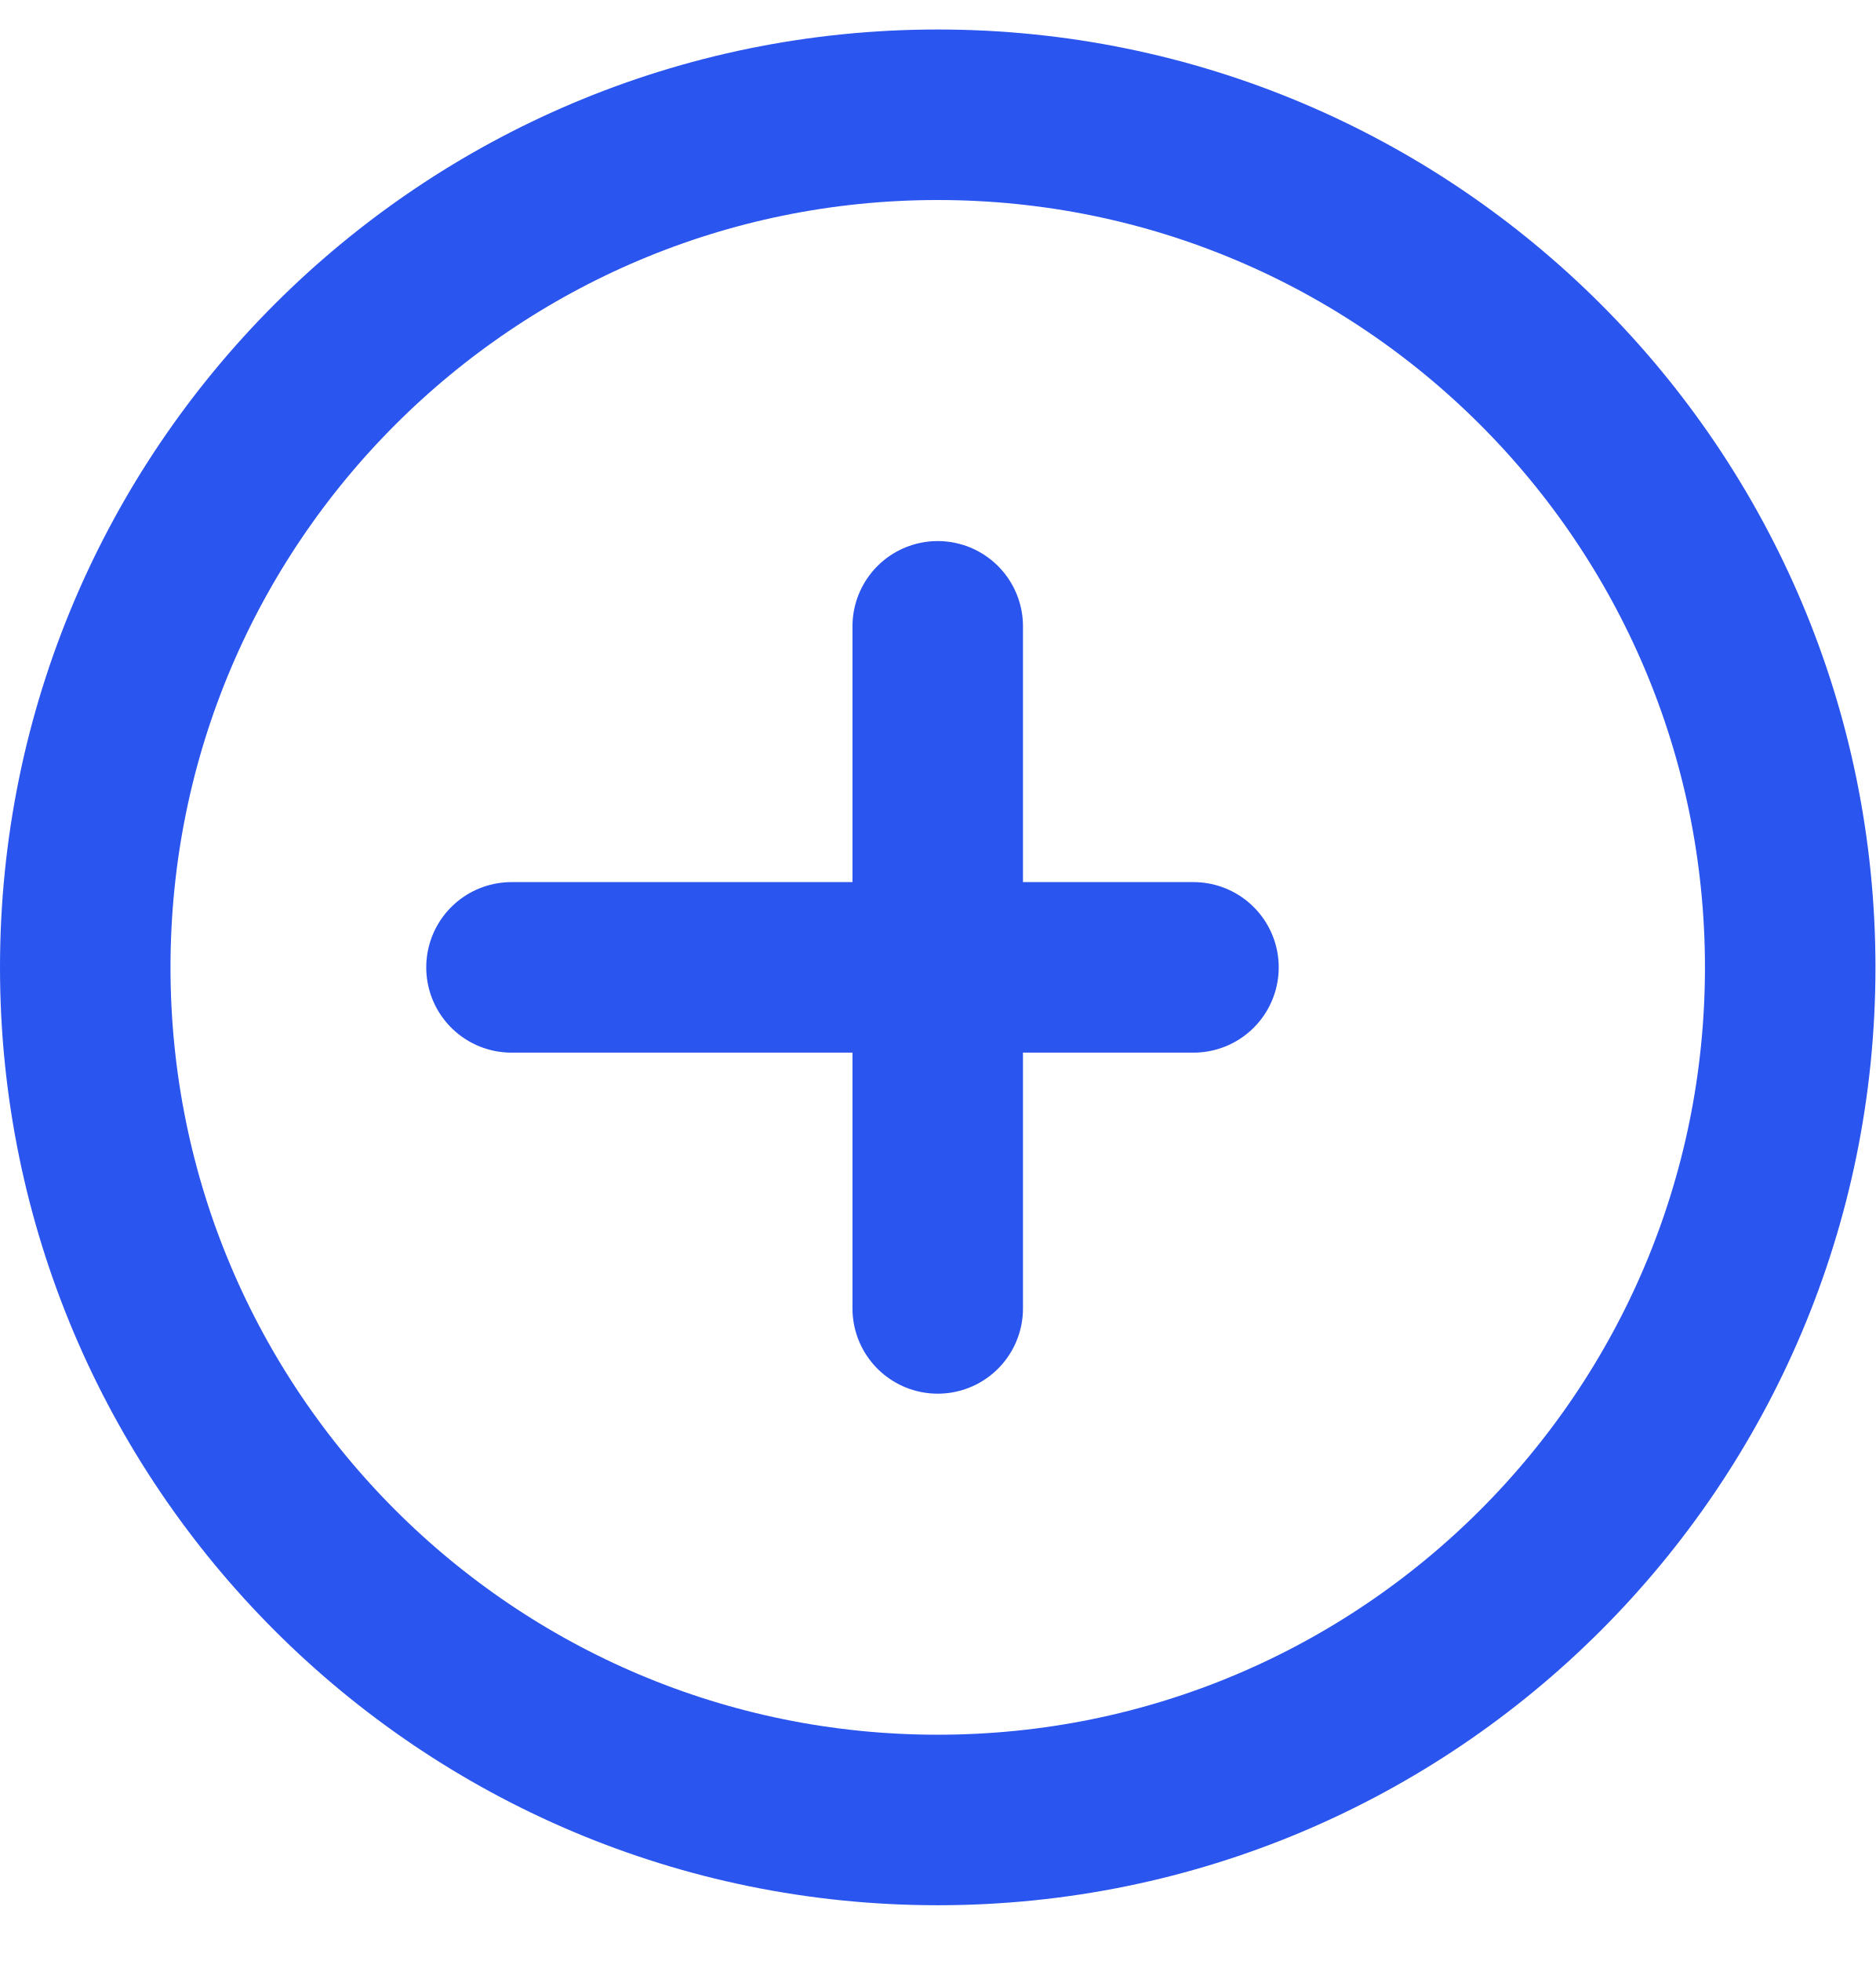
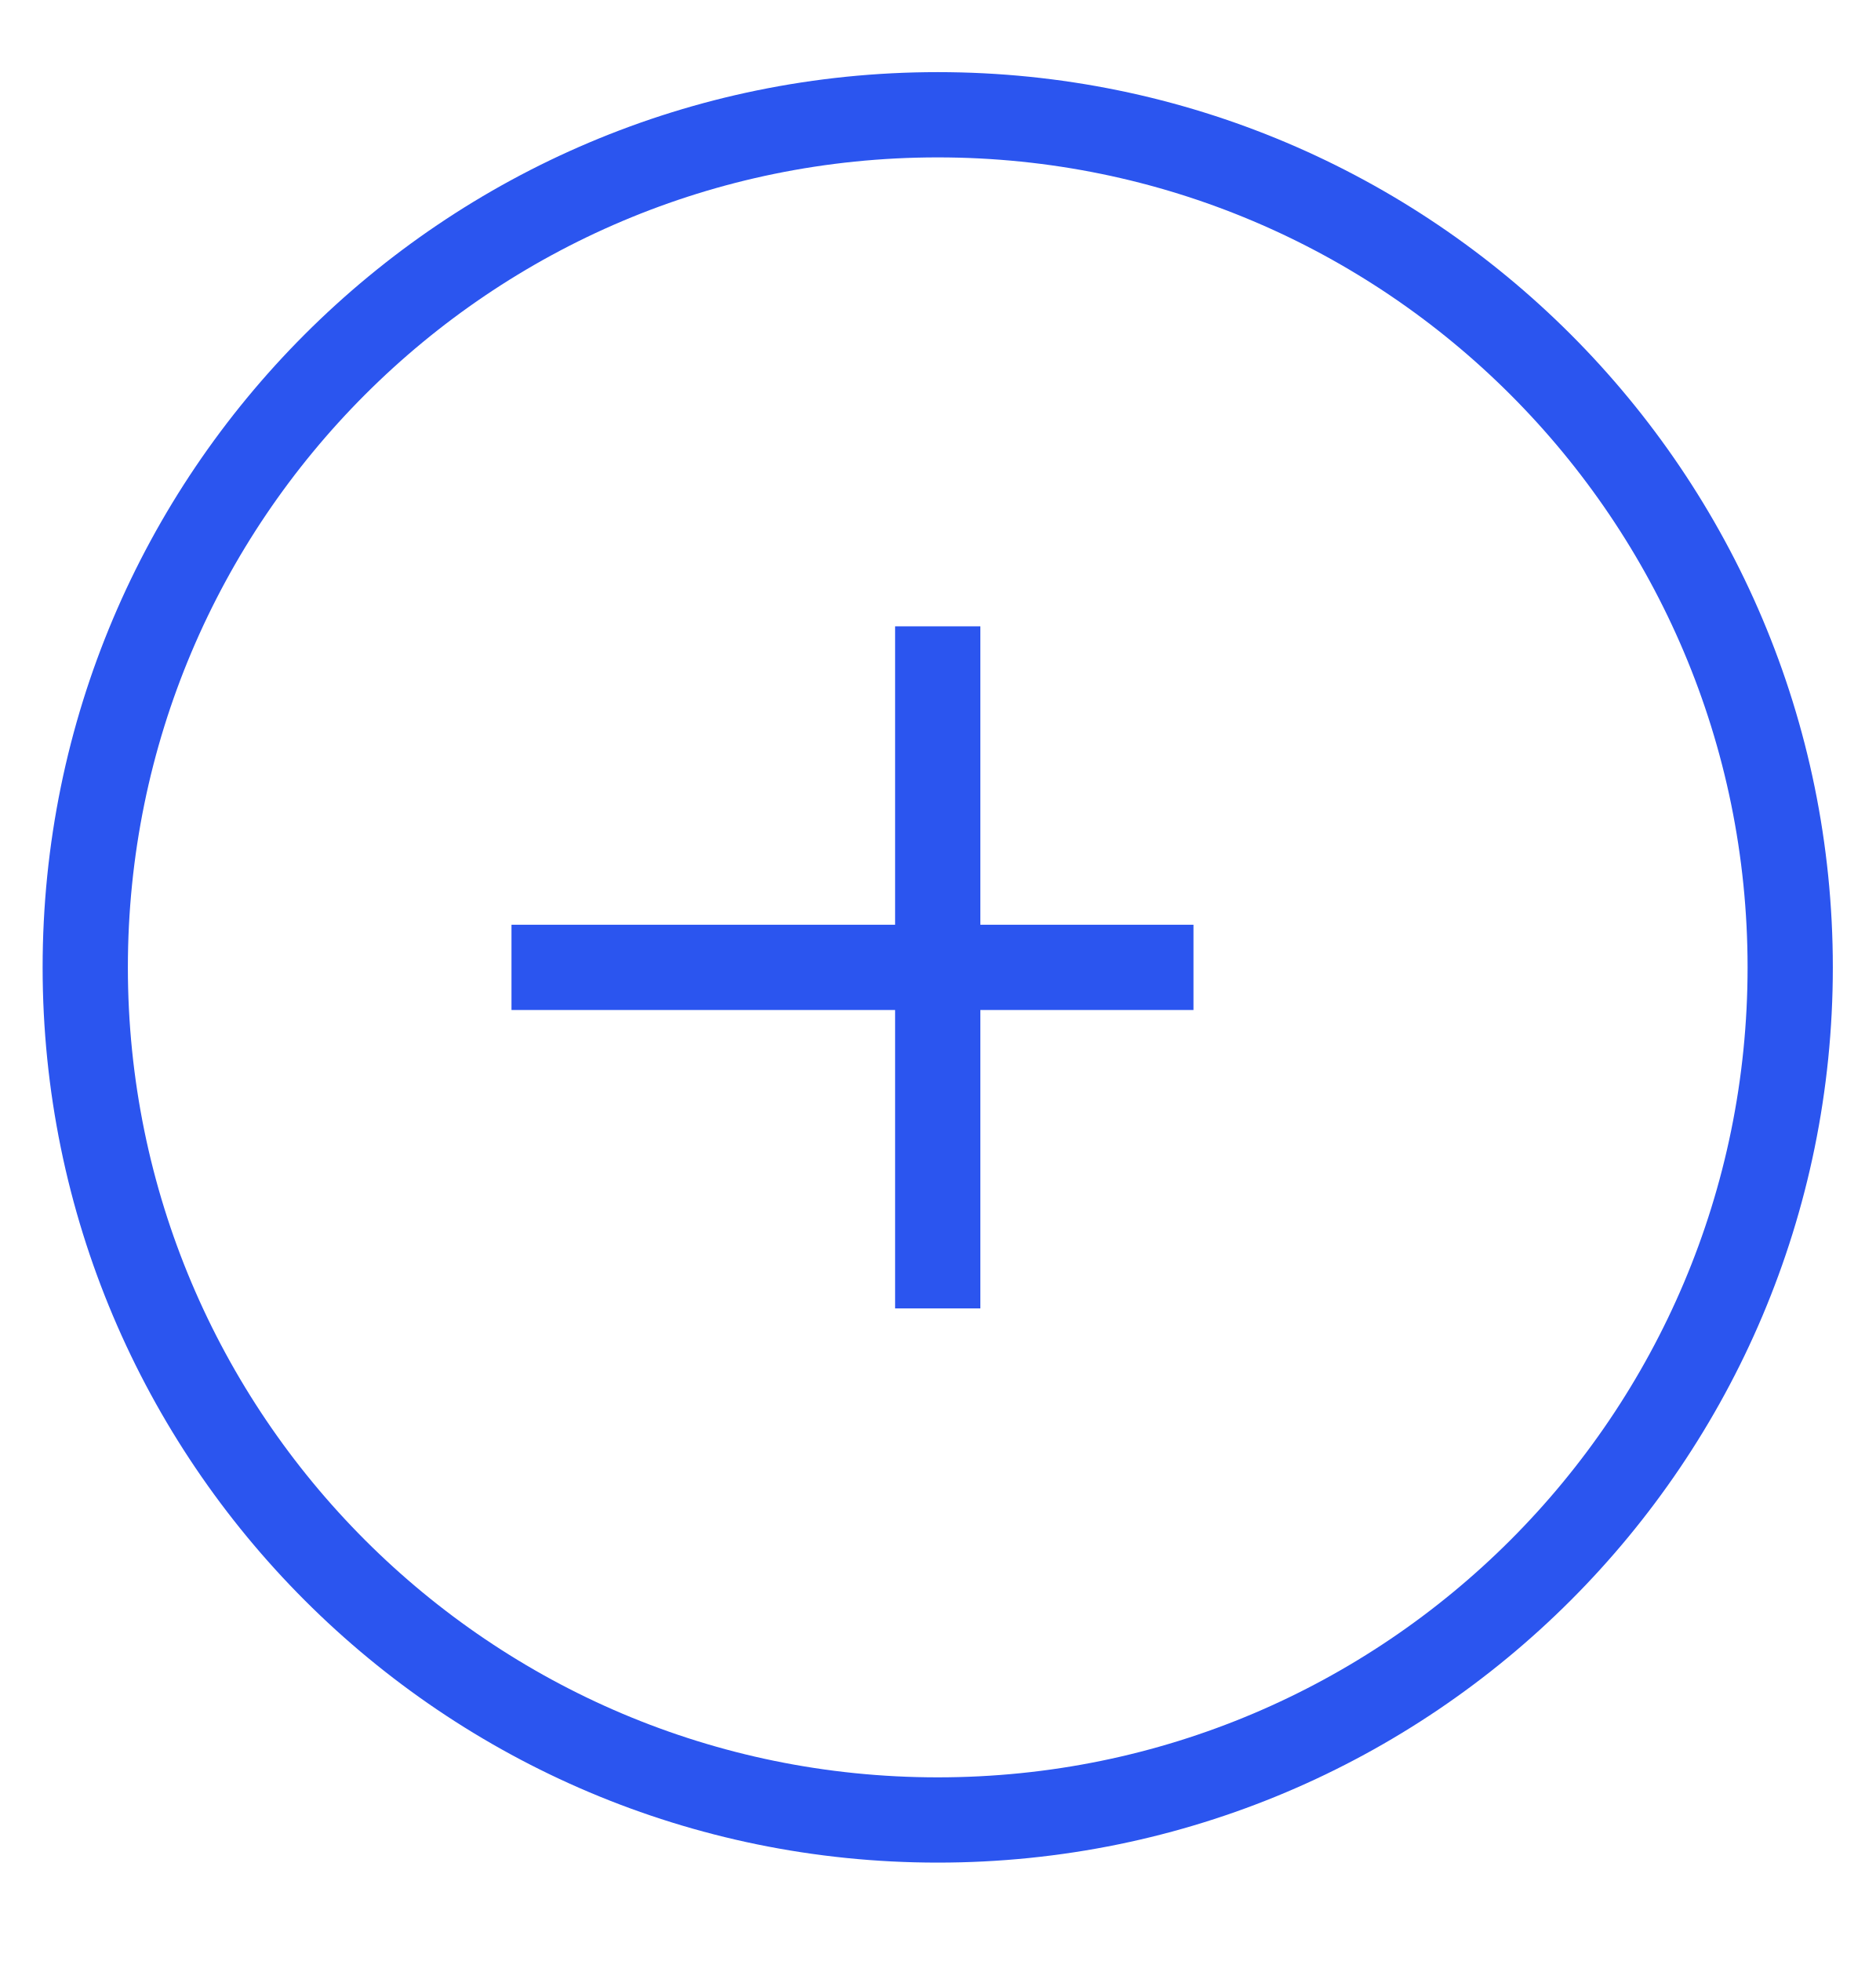
<svg xmlns="http://www.w3.org/2000/svg" width="22" height="23" viewBox="0 0 22 23" fill="none" stroke="#2B55EF">
-   <path d="M11 21.346C16.523 21.346 21 16.869 21 11.346C21 5.823 16.523 1.346 11 1.346C5.477 1.346 1 5.823 1 11.346C1 16.869 5.477 21.346 11 21.346Z" stroke-width="2" stroke-linecap="round" stroke-linejoin="round" />
-   <path d="M11 7.346V15.346" stroke-width="2" stroke-linecap="round" stroke-linejoin="round" />
-   <path d="M6 11.346H14" stroke-width="2" stroke-linecap="round" stroke-linejoin="round" />
+   <path d="M11 21.346C16.523 21.346 21 16.869 21 11.346C21 5.823 16.523 1.346 11 1.346C5.477 1.346 1 5.823 1 11.346C1 16.869 5.477 21.346 11 21.346Z" strokeWidth="2" strokeLinecap="round" strokeLinejoin="round" />
+   <path d="M11 7.346V15.346" strokeWidth="2" strokeLinecap="round" strokeLinejoin="round" />
+   <path d="M6 11.346H14" strokeWidth="2" strokeLinecap="round" strokeLinejoin="round" />
</svg>
